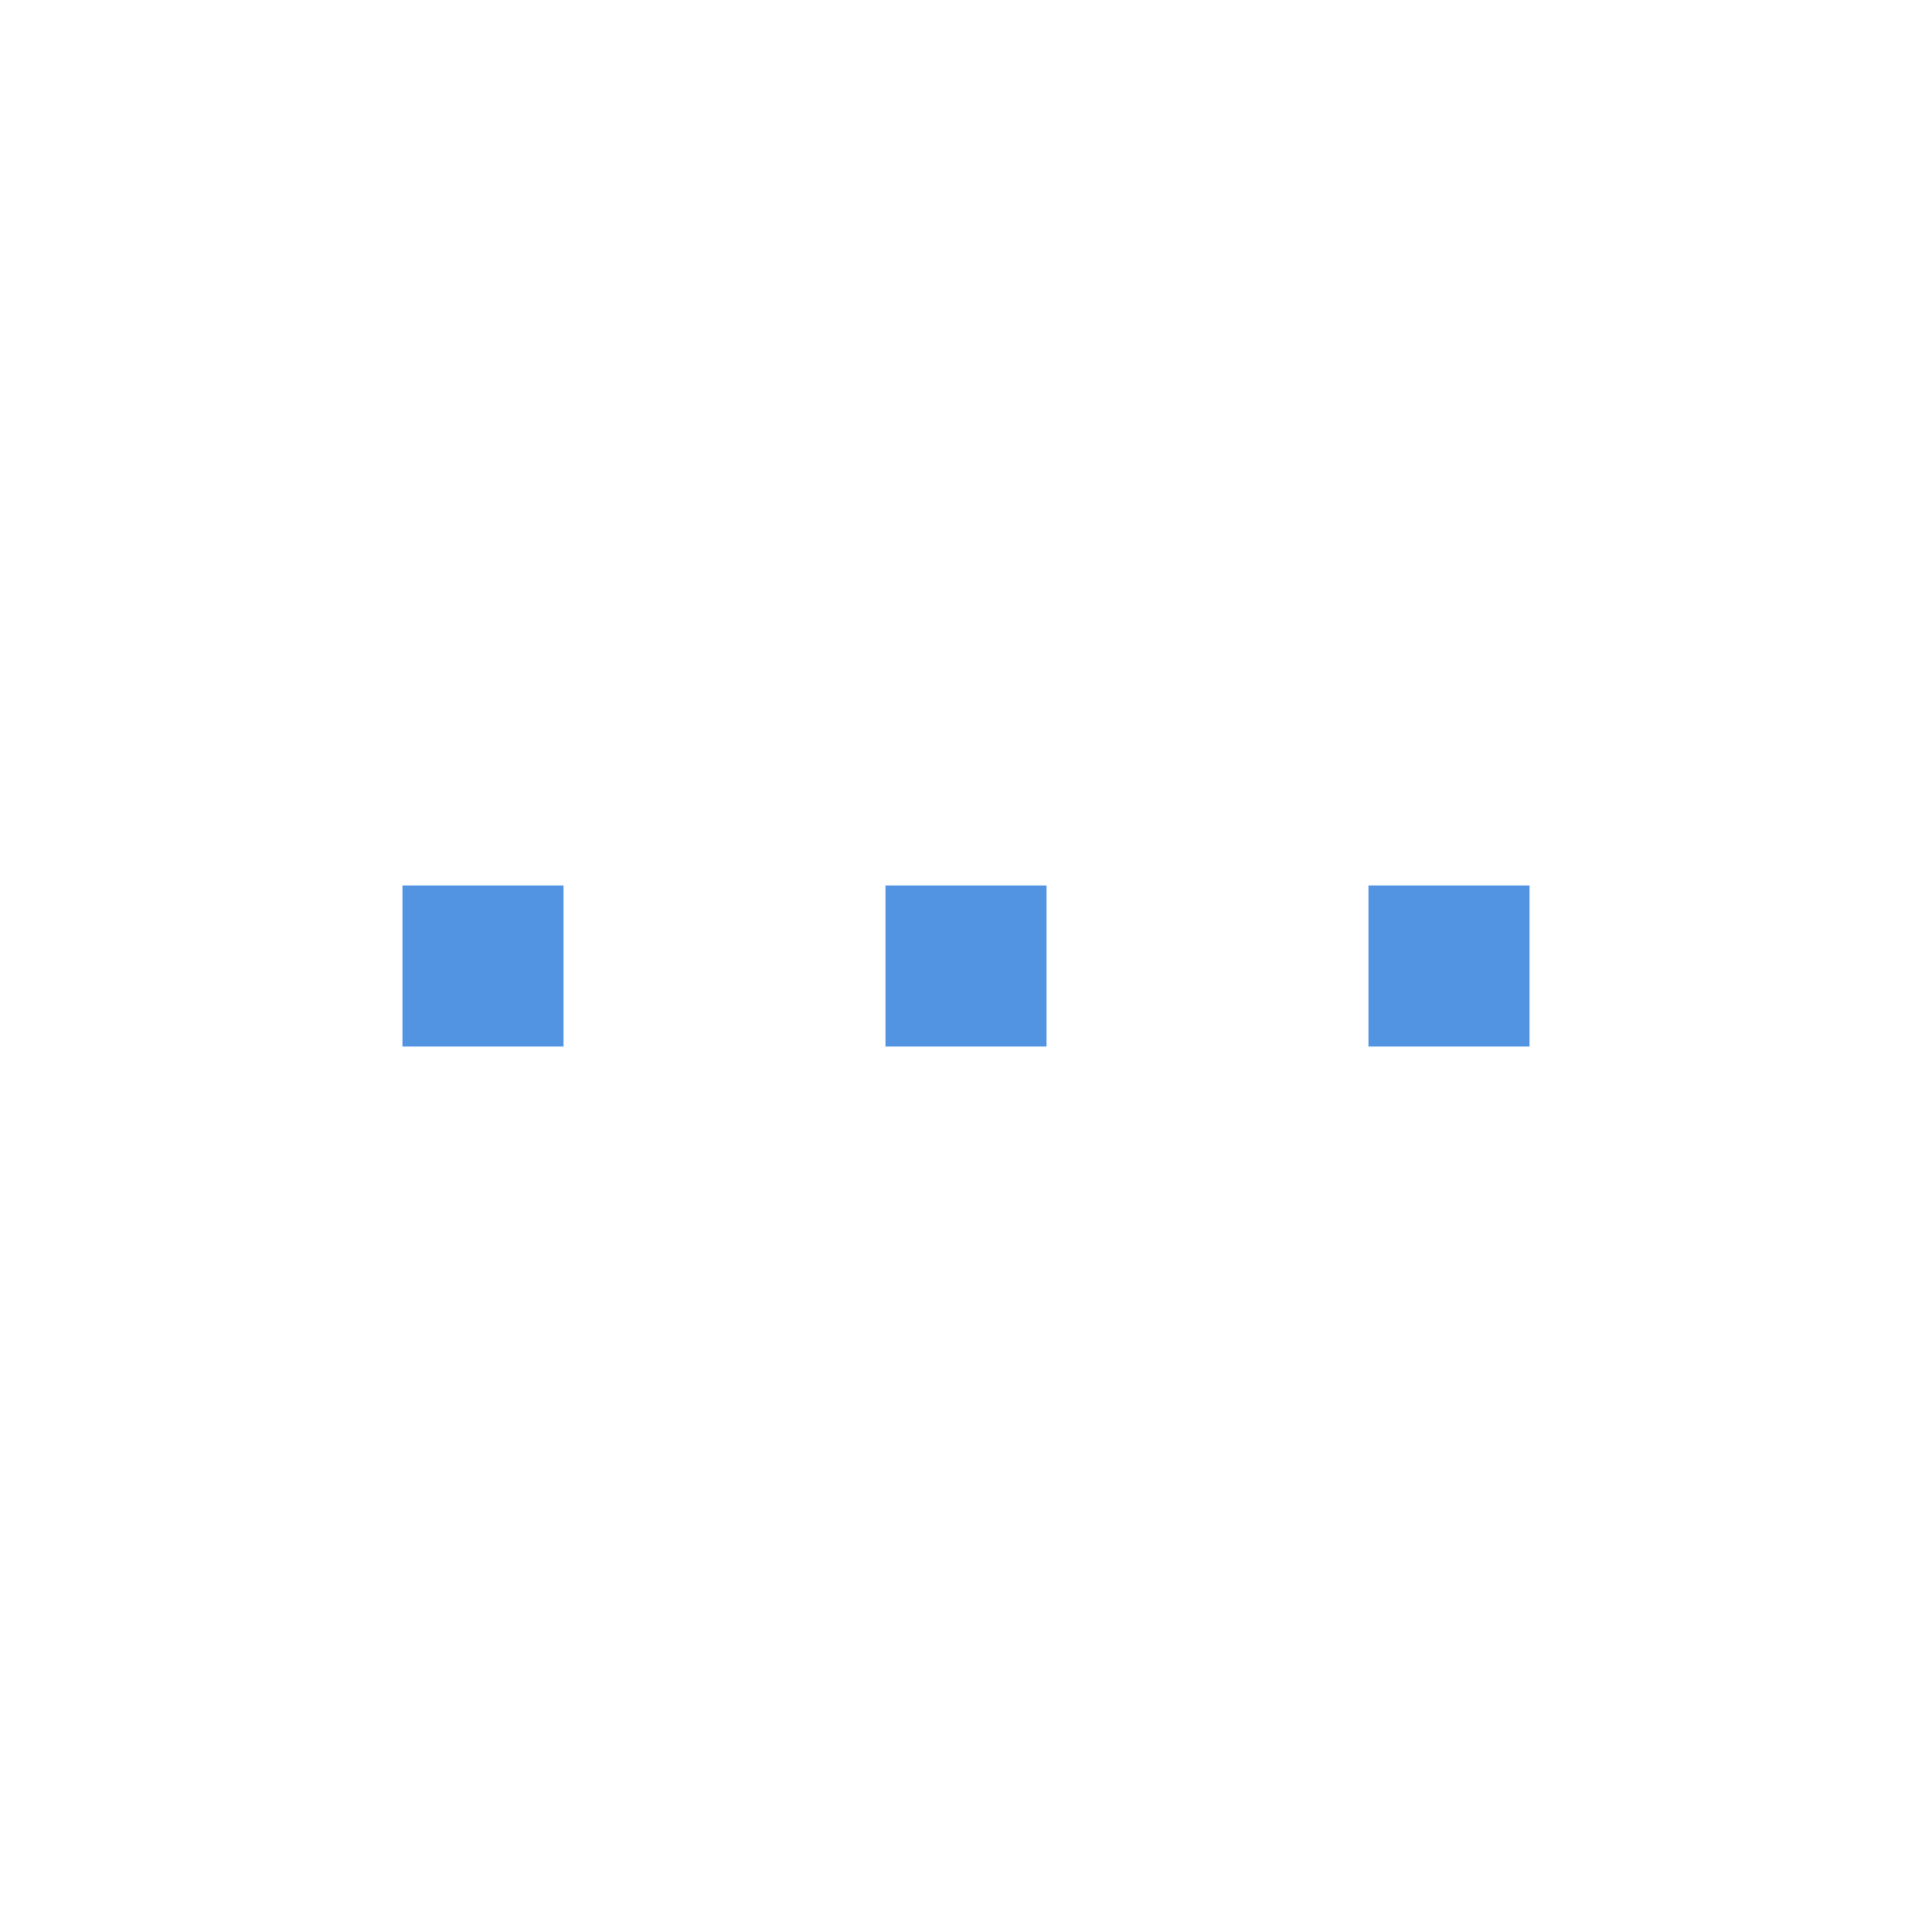
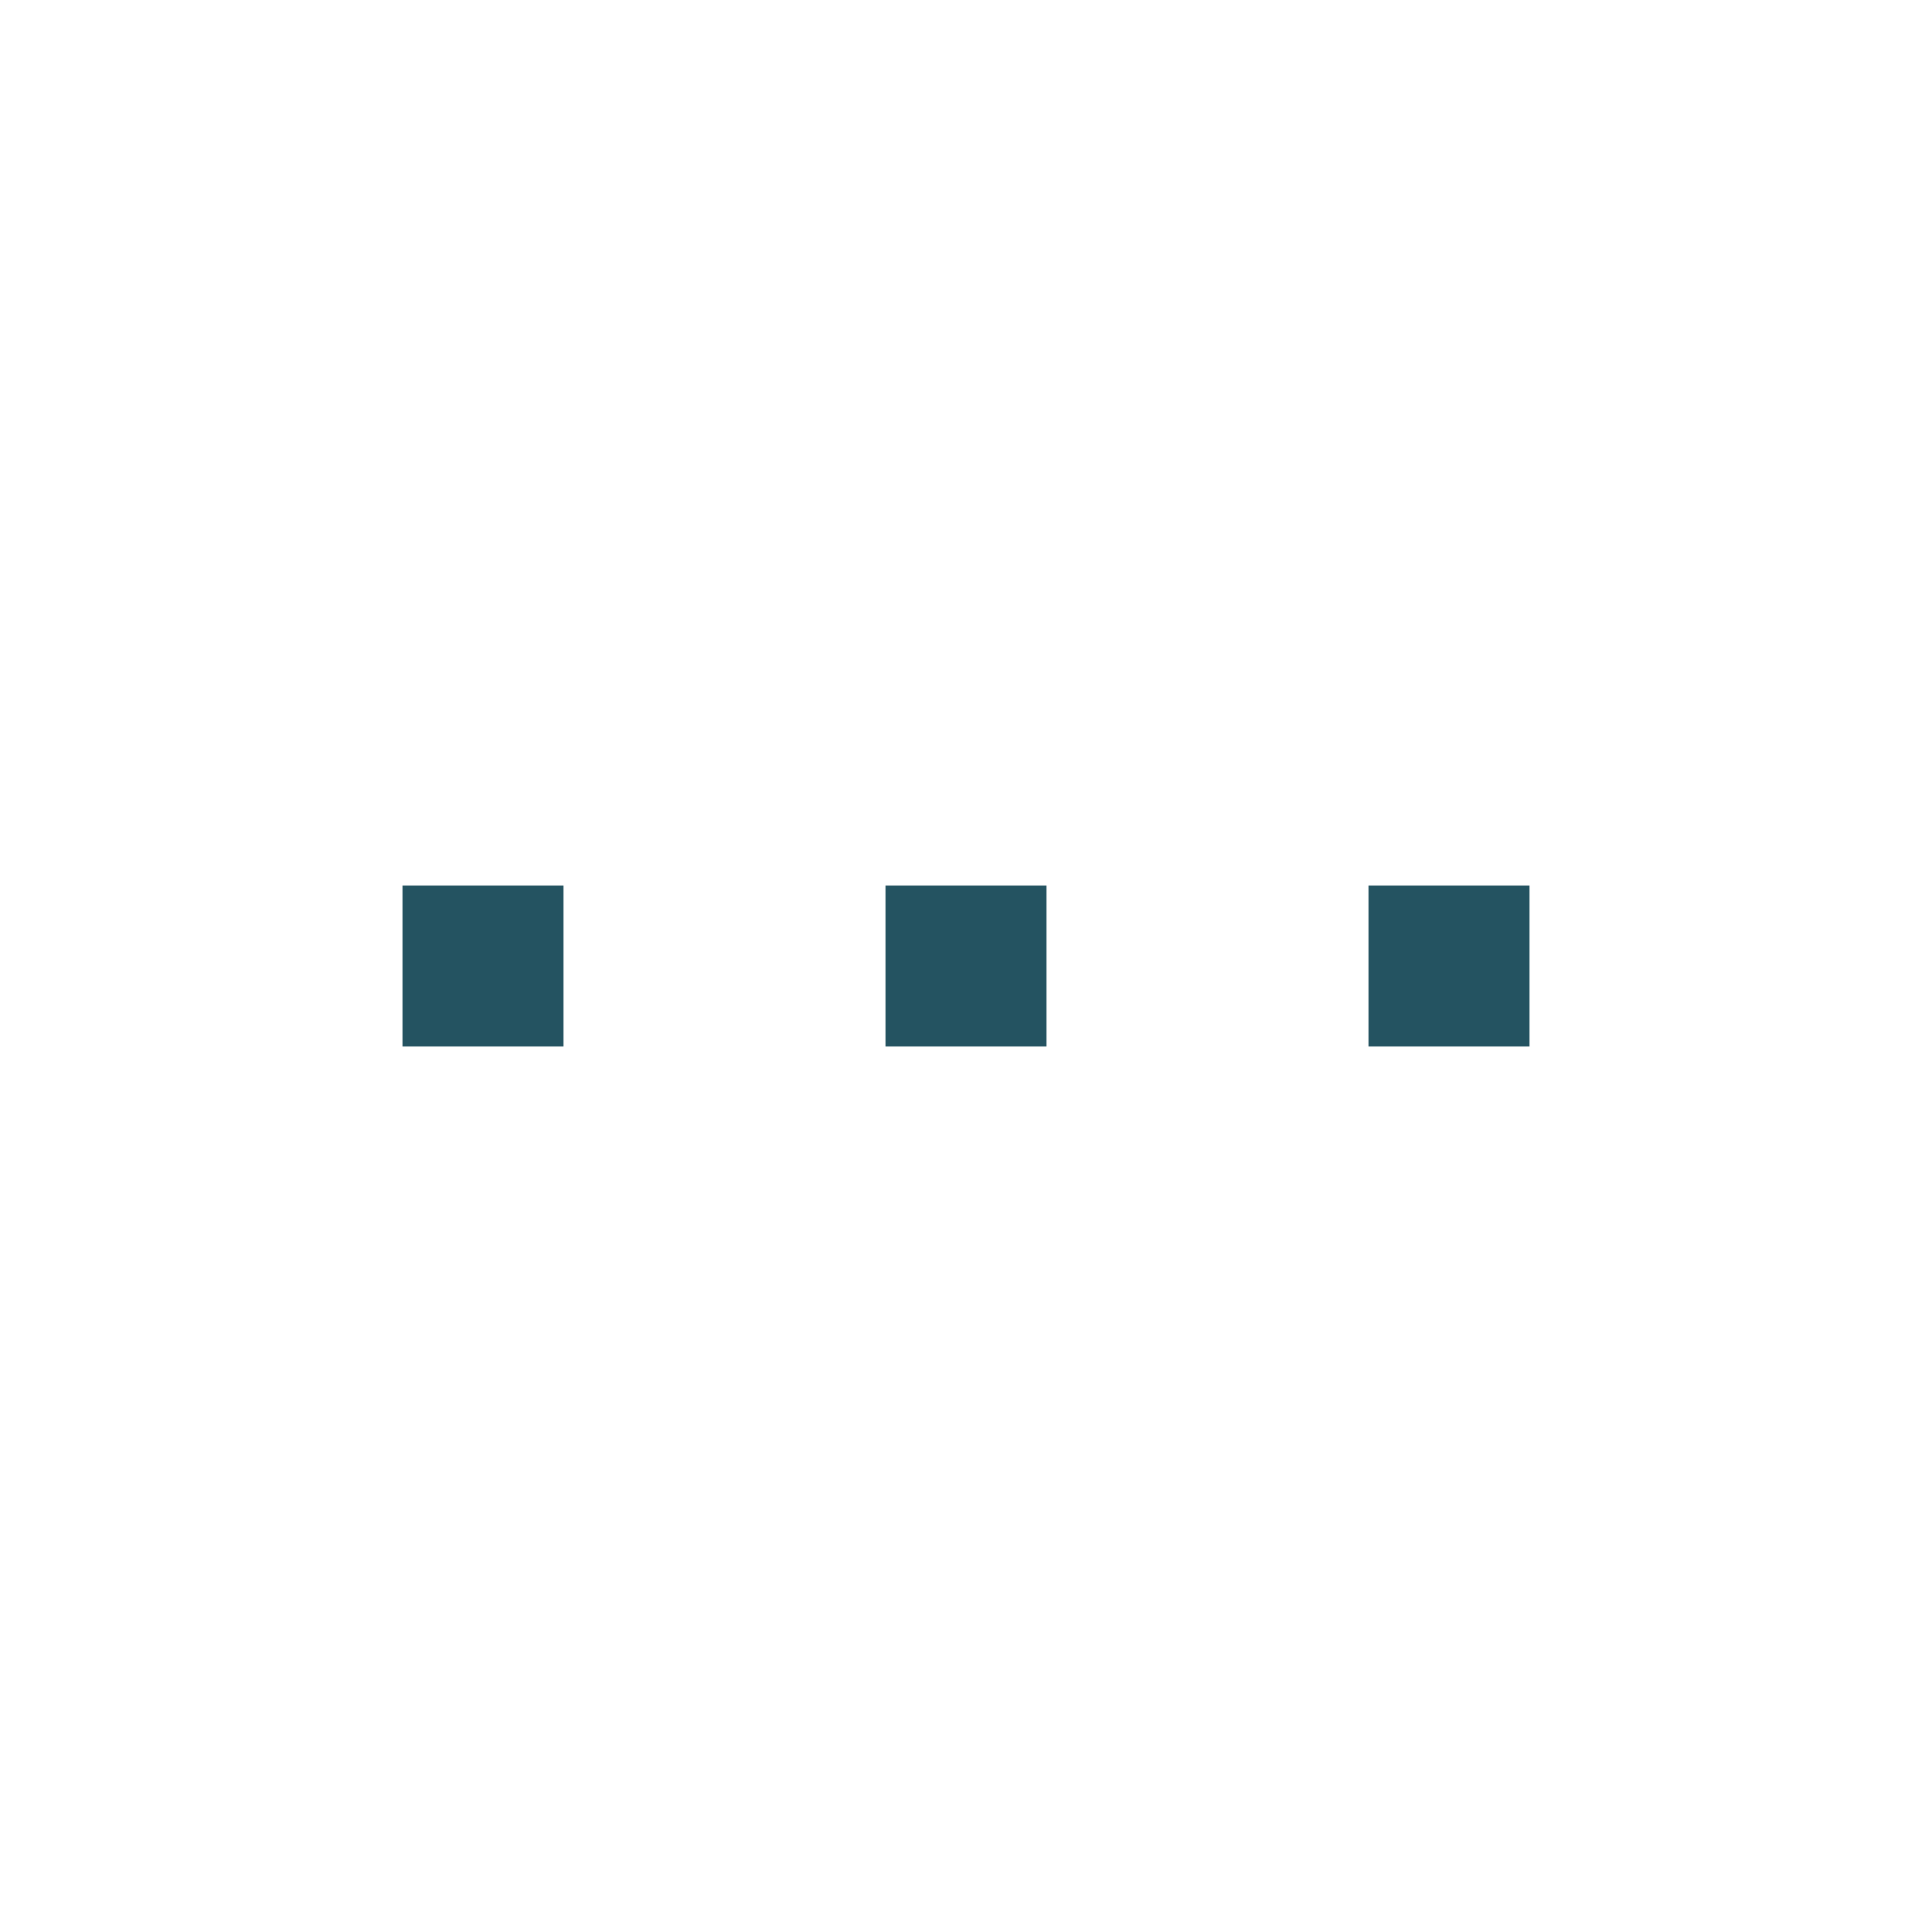
<svg xmlns="http://www.w3.org/2000/svg" xmlns:ns1="http://www.openswatchbook.org/uri/2009/osb" xmlns:xlink="http://www.w3.org/1999/xlink" width="24" height="24" id="svg11300" version="1.0" style="display:inline;enable-background:new">
  <defs id="defs3">
    <linearGradient id="selected_bg_color" ns1:paint="solid">
-       <stop style="stop-color:#5294e2;stop-opacity:1;" offset="0" id="stop4140" />
+       <stop style="stop-color:#245361;stop-opacity:1;" offset="0" id="stop4140" />
    </linearGradient>
    <linearGradient xlink:href="#selected_bg_color" id="linearGradient4142" x1="6" y1="287" x2="6" y2="289" gradientUnits="userSpaceOnUse" />
  </defs>
  <g style="display:inline" id="layer1" transform="translate(0,-276)">
    <rect style="opacity:1;fill:url(#linearGradient4142);fill-opacity:1;stroke:none;stroke-width:1;stroke-linecap:round;stroke-linejoin:miter;stroke-miterlimit:4;stroke-dasharray:none;stroke-dashoffset:0;stroke-opacity:1" id="rect4138" width="2" height="2" x="5" y="287" />
    <rect style="display:inline;opacity:1;fill:url(#selected_bg_color);fill-opacity:1;stroke:none;stroke-width:1;stroke-linecap:round;stroke-linejoin:miter;stroke-miterlimit:4;stroke-dasharray:none;stroke-dashoffset:0;stroke-opacity:1;enable-background:new" id="rect4138-6" width="2" height="2" x="11" y="287" />
    <rect style="display:inline;opacity:1;fill:url(#selected_bg_color);fill-opacity:1;stroke:none;stroke-width:1;stroke-linecap:round;stroke-linejoin:miter;stroke-miterlimit:4;stroke-dasharray:none;stroke-dashoffset:0;stroke-opacity:1;enable-background:new" id="rect4138-9" width="2" height="2" x="17" y="287" />
  </g>
</svg>
